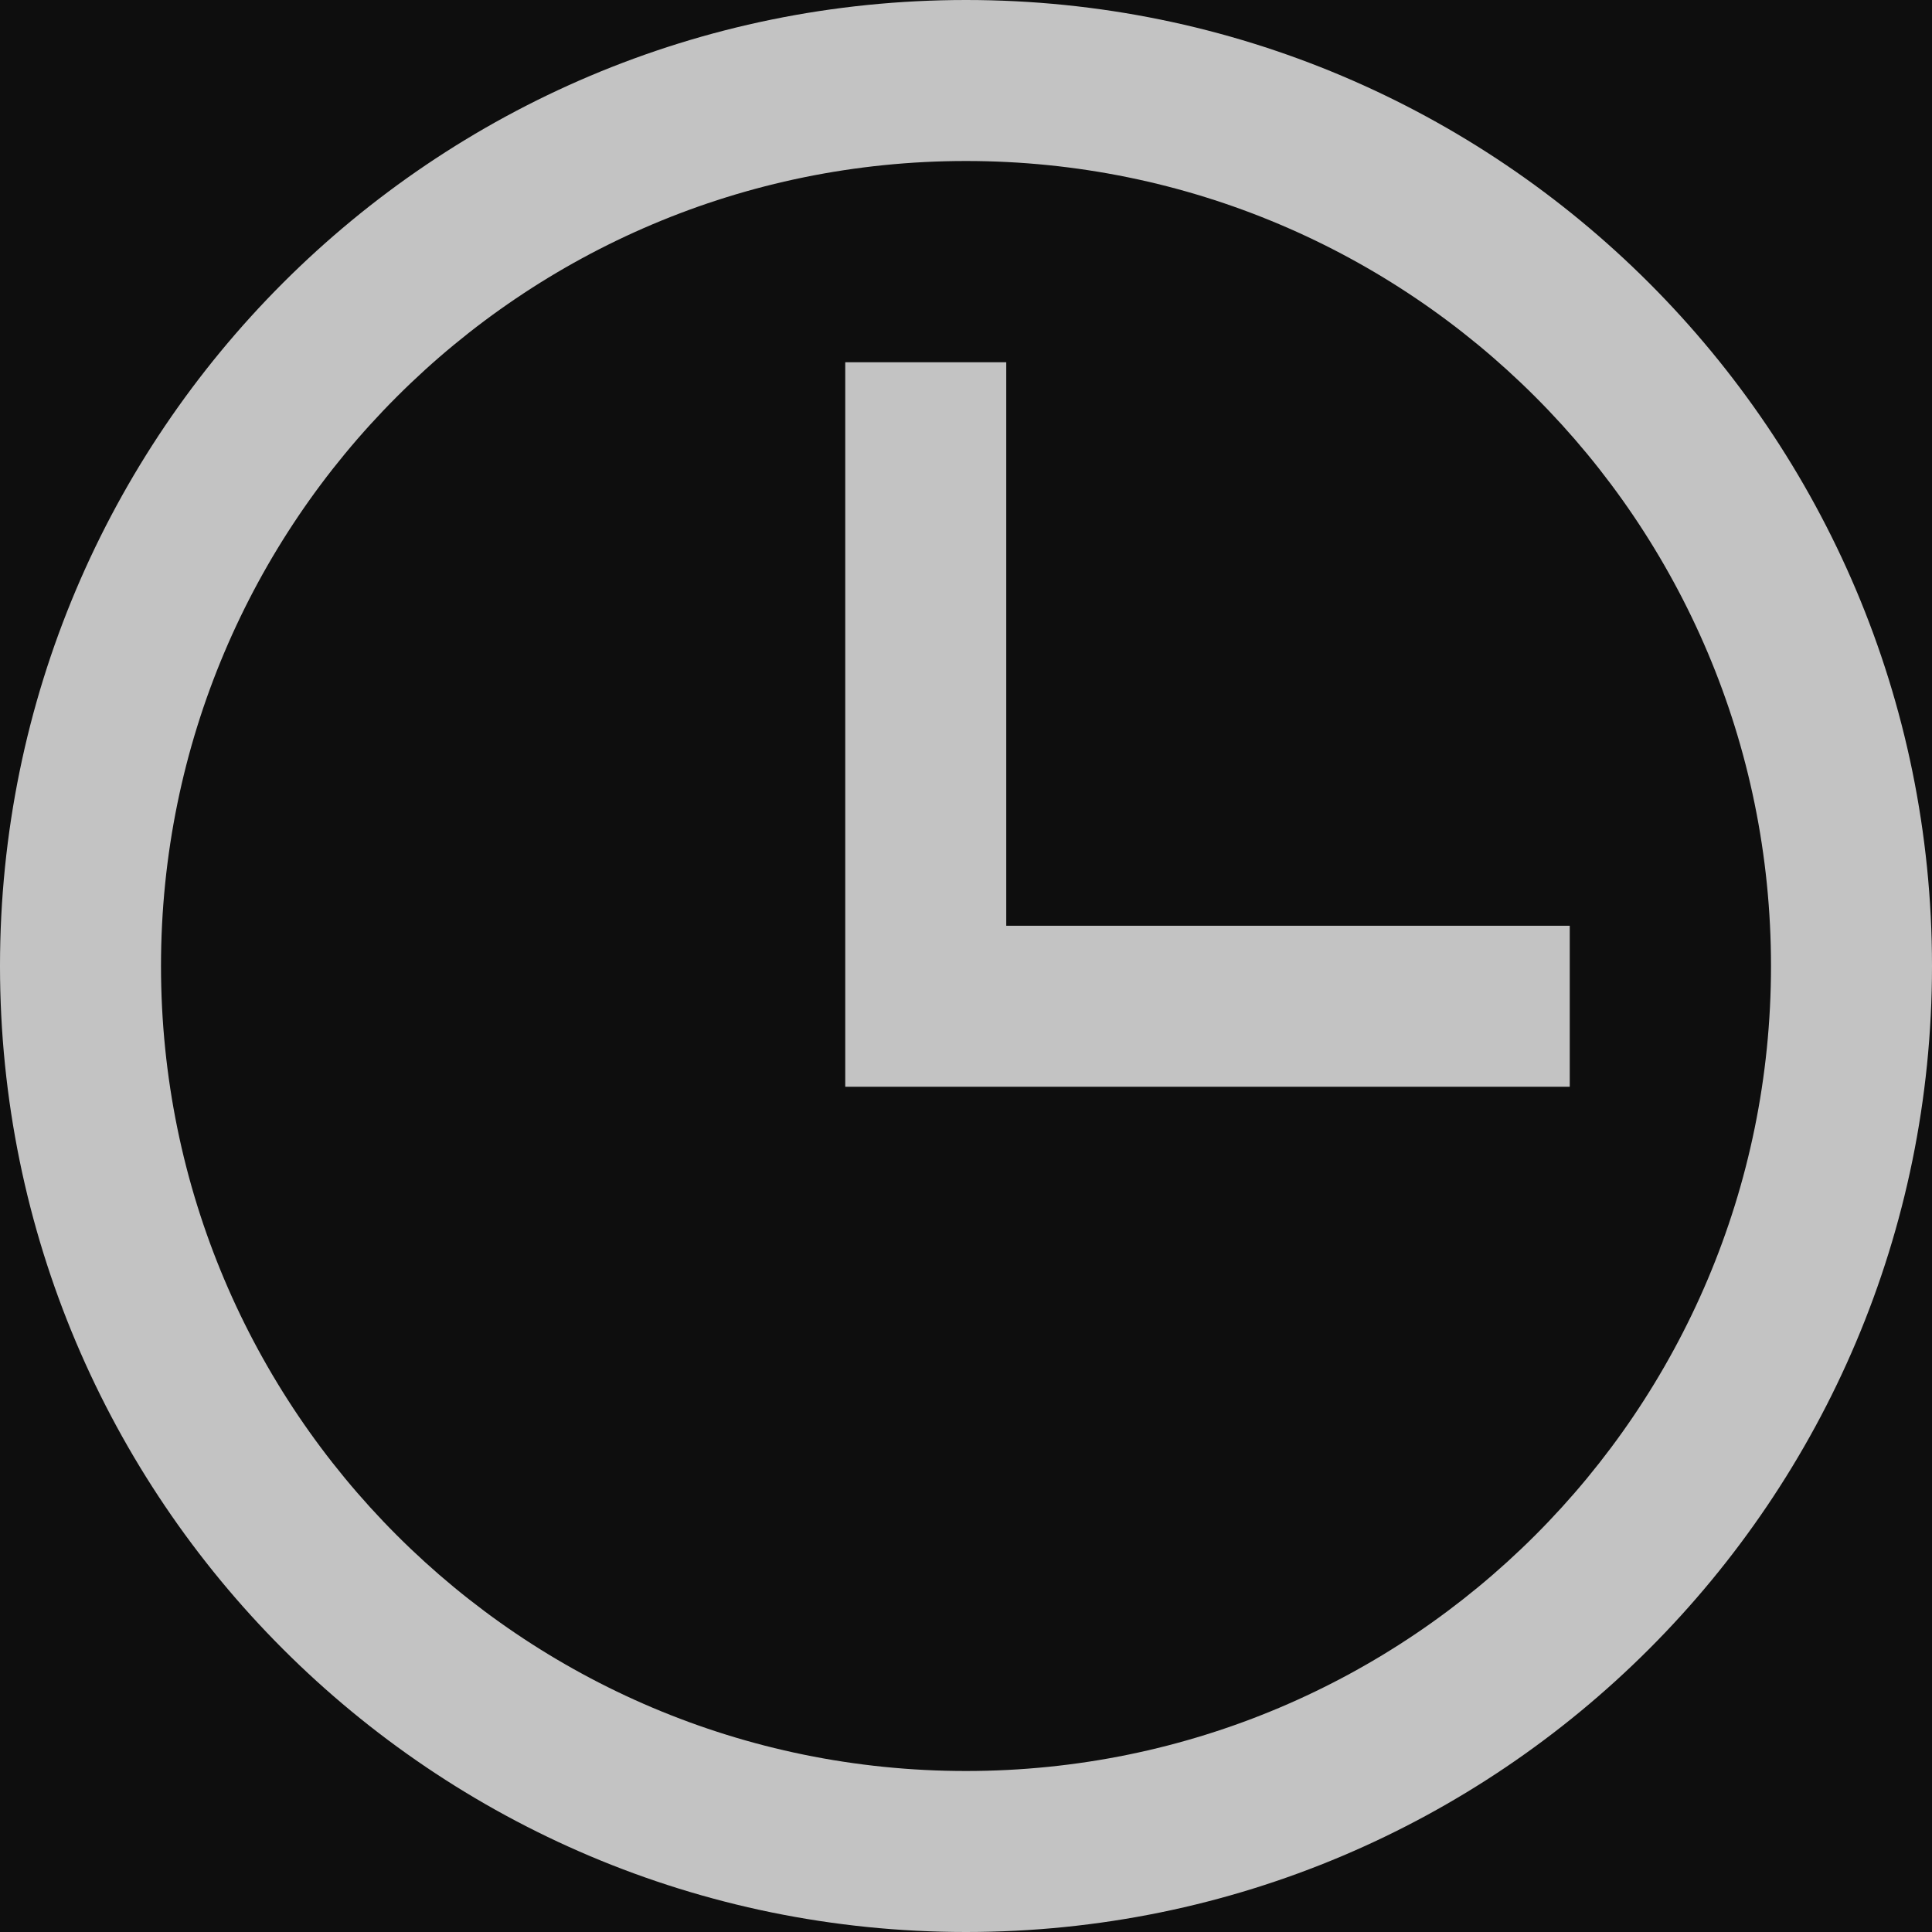
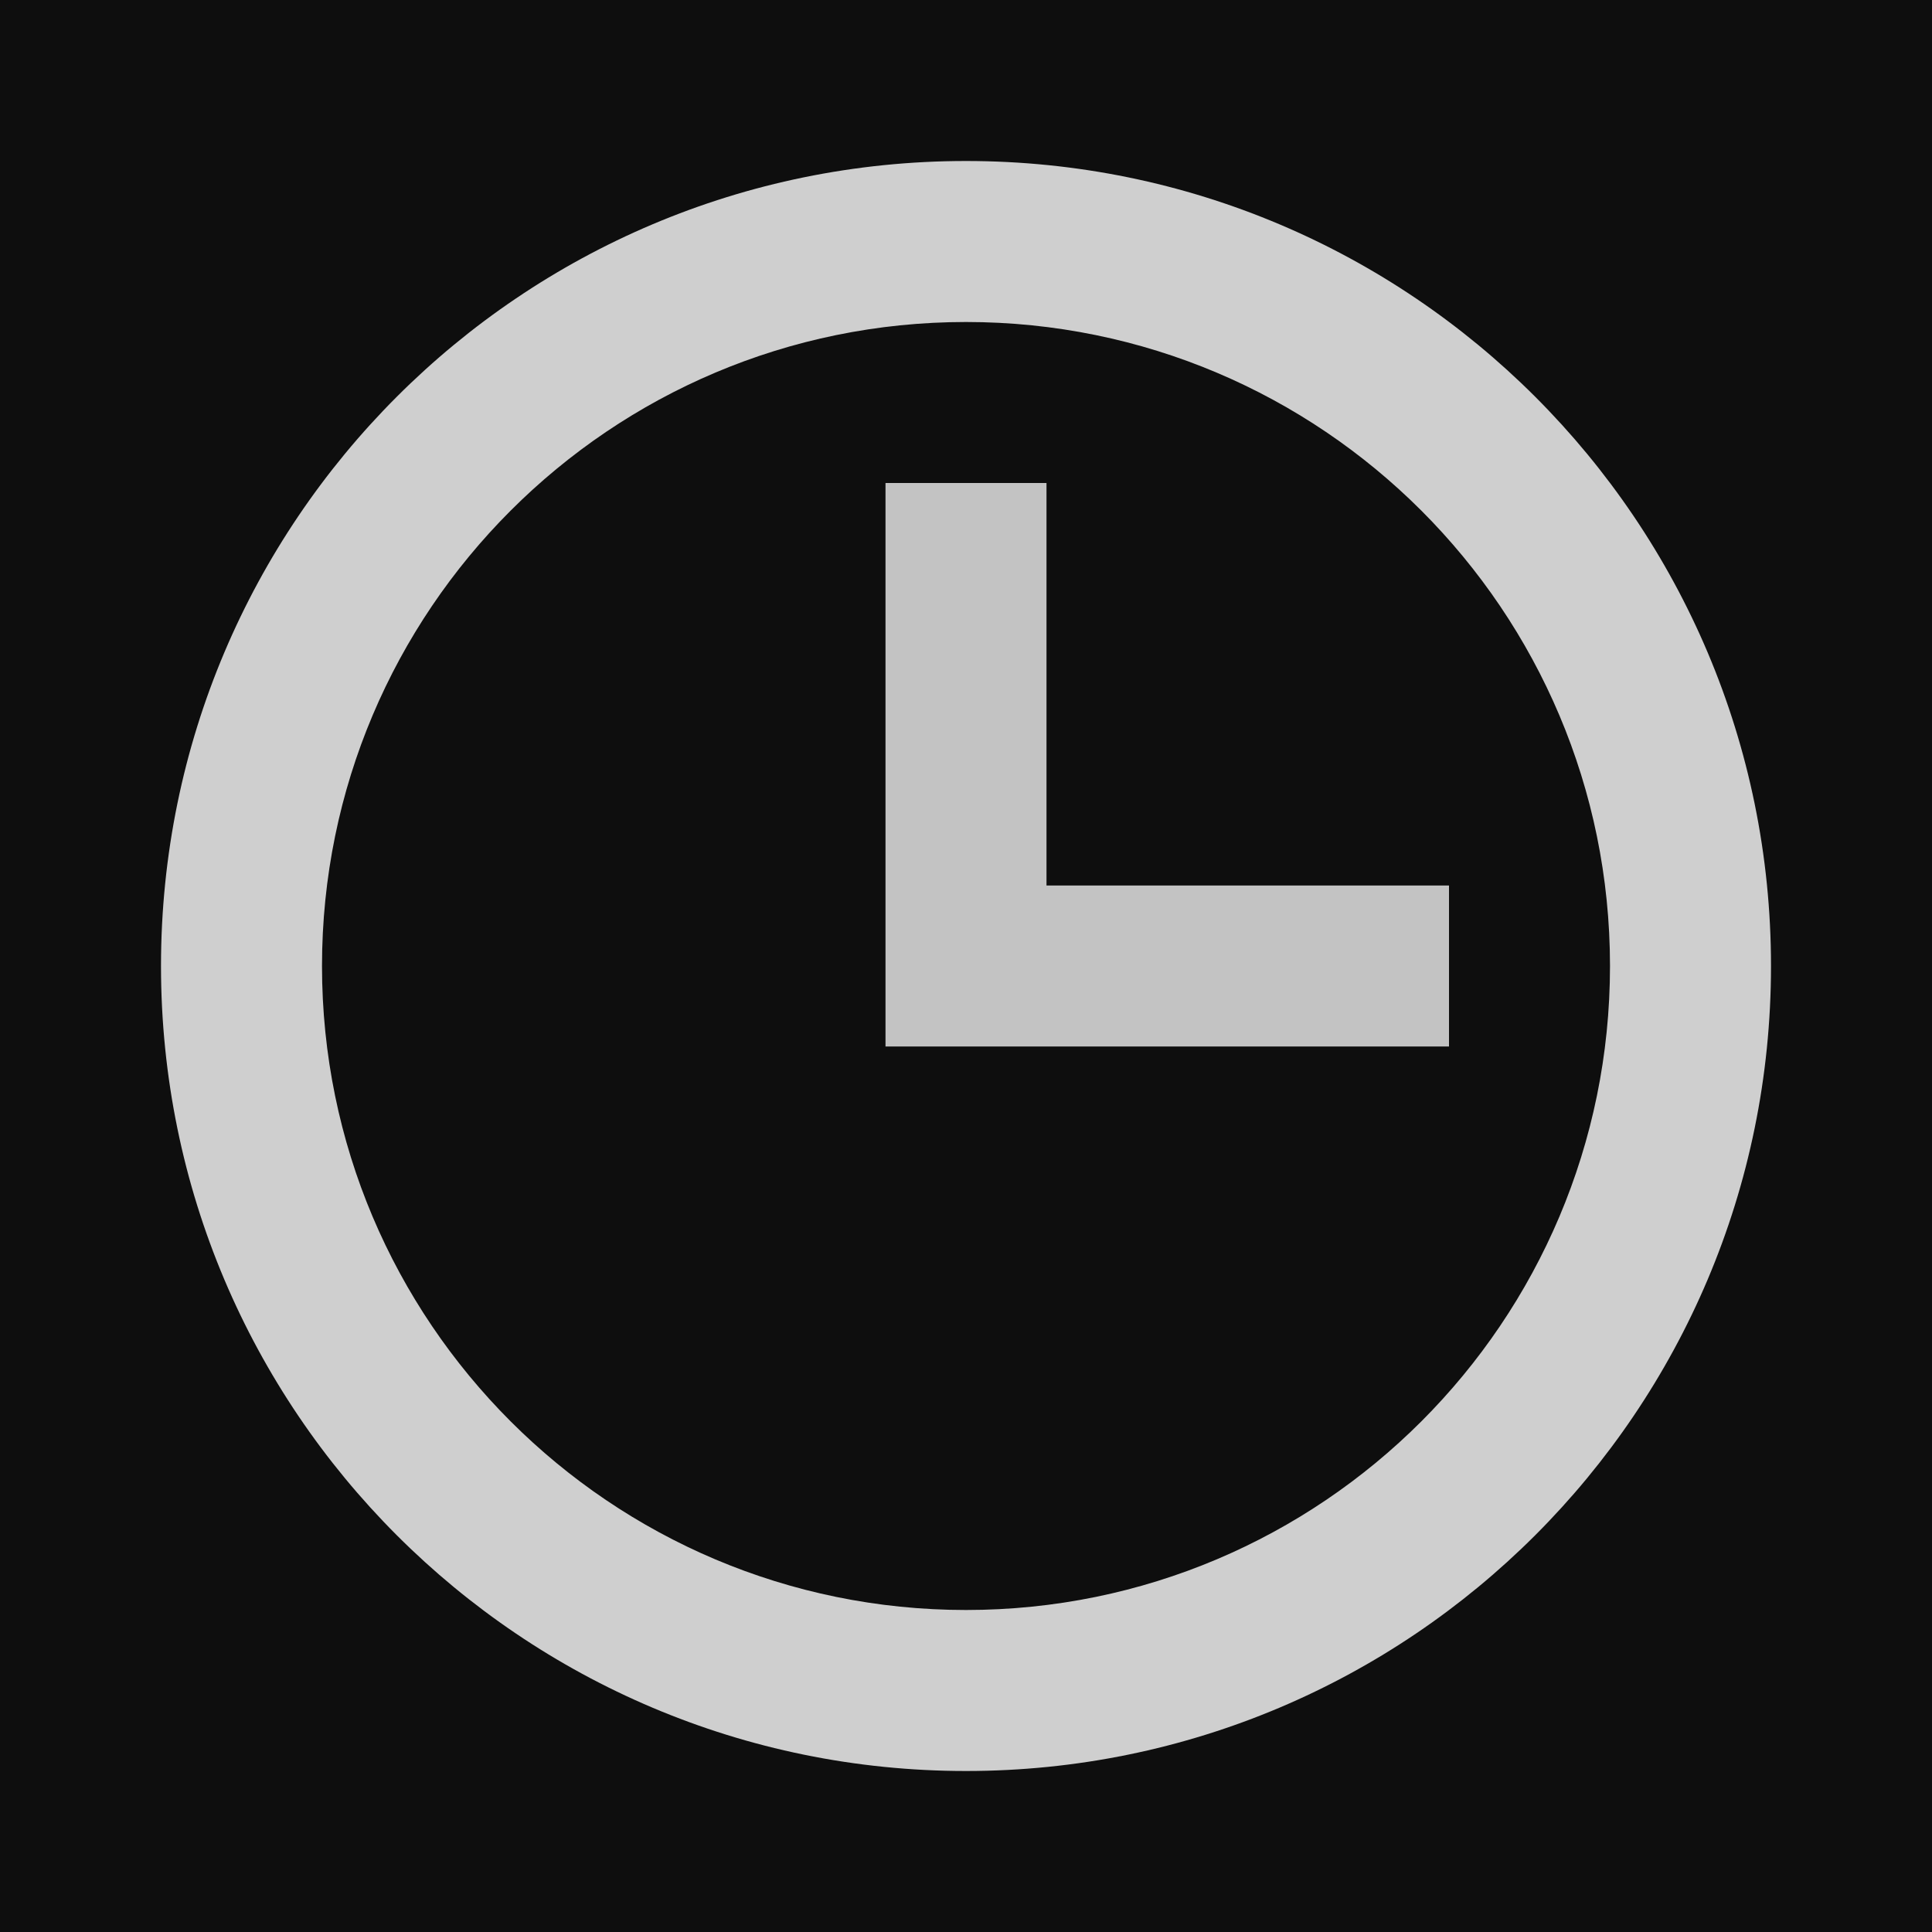
<svg xmlns="http://www.w3.org/2000/svg" xmlns:xlink="http://www.w3.org/1999/xlink" width="24" height="24" id="svg2" version="1.1">
  <defs id="defs4">
    <linearGradient id="linearGradient4946">
      <stop style="stop-color:#fff9ff;stop-opacity:0;" offset="0" id="stop4948" />
      <stop style="stop-color:#969696;stop-opacity:0.274;" offset="1" id="stop4950" />
    </linearGradient>
    <linearGradient id="linearGradient4898">
      <stop style="stop-color:#ffffff;stop-opacity:1;" offset="0" id="stop4900" />
      <stop style="stop-color:#ffffff;stop-opacity:0" offset="1" id="stop4902" />
    </linearGradient>
    <linearGradient id="linearGradient4268">
      <stop id="stop4270" offset="0" style="stop-color:#ffd300;stop-opacity:0;" />
      <stop id="stop4272" offset="1" style="stop-color:#ff9400;stop-opacity:0.538;" />
    </linearGradient>
    <linearGradient id="linearGradient4073">
      <stop style="stop-color:#ffd300;stop-opacity:0.682;" offset="0" id="stop4075" />
      <stop style="stop-color:#ffae00;stop-opacity:0.684;" offset="1" id="stop4077" />
    </linearGradient>
    <linearGradient id="linearGradient4043">
      <stop style="stop-color:#ffac00;stop-opacity:0.65;" offset="0" id="stop4045" />
      <stop style="stop-color:#ffa100;stop-opacity:0.855;" offset="1" id="stop4047" />
    </linearGradient>
    <linearGradient id="linearGradient4501">
      <stop style="stop-color:#fff5c6;stop-opacity:1;" offset="0" id="stop4503" />
      <stop style="stop-color:#ffd200;stop-opacity:0;" offset="1" id="stop4505" />
    </linearGradient>
    <linearGradient id="linearGradient4413">
      <stop style="stop-color:#ffd300;stop-opacity:0;" offset="0" id="stop4415" />
      <stop style="stop-color:#ffaa00;stop-opacity:1;" offset="1" id="stop4417" />
    </linearGradient>
    <linearGradient xlink:href="#linearGradient4413" id="linearGradient4419" x1="273.181" y1="42.943" x2="273.181" y2="477.368" gradientUnits="userSpaceOnUse" gradientTransform="matrix(0.9194159,0,0,0.9194159,21.33916,19.83656)" />
    <clipPath clipPathUnits="userSpaceOnUse" id="clipPath4528">
      <rect ry="74.064" y="61.156" x="58.095" height="398.192" width="398.192" id="rect4530" style="fill:#ffd300;fill-opacity:1;stroke:none" />
    </clipPath>
    <clipPath clipPathUnits="userSpaceOnUse" id="clipPath4534">
      <rect ry="74.064" y="61.156" x="58.095" height="398.192" width="398.192" id="rect4536" style="fill:#ffd300;fill-opacity:1;stroke:none" />
    </clipPath>
    <linearGradient xlink:href="#linearGradient4413" id="linearGradient3132" gradientUnits="userSpaceOnUse" gradientTransform="matrix(0.9194159,0,0,0.9194159,21.33916,19.83656)" x1="273.181" y1="42.943" x2="273.181" y2="477.368" />
    <radialGradient xlink:href="#linearGradient4501" id="radialGradient3142" gradientUnits="userSpaceOnUse" cx="265.187" cy="229.603" fx="265.187" fy="229.603" r="199.096" />
    <linearGradient xlink:href="#linearGradient4413" id="linearGradient3211" gradientUnits="userSpaceOnUse" gradientTransform="matrix(0.9194159,0,0,0.9194159,21.33916,19.83656)" x1="273.181" y1="42.943" x2="273.181" y2="477.368" />
    <linearGradient xlink:href="#linearGradient4073" id="linearGradient4079" x1="-249.935" y1="75.629" x2="-250.899" y2="443.268" gradientUnits="userSpaceOnUse" />
    <linearGradient xlink:href="#linearGradient4043" id="linearGradient4091" gradientUnits="userSpaceOnUse" x1="-261.518" y1="68.857" x2="-261.481" y2="449.97" />
    <linearGradient xlink:href="#linearGradient4073" id="linearGradient4095" gradientUnits="userSpaceOnUse" x1="-249.935" y1="75.629" x2="-250.899" y2="443.268" />
    <linearGradient xlink:href="#linearGradient4073" id="linearGradient4099" gradientUnits="userSpaceOnUse" x1="-249.935" y1="75.629" x2="-250.899" y2="443.268" />
    <linearGradient xlink:href="#linearGradient4073" id="linearGradient4103" gradientUnits="userSpaceOnUse" x1="-249.935" y1="75.629" x2="-250.899" y2="443.268" />
    <linearGradient xlink:href="#linearGradient4073" id="linearGradient4131" gradientUnits="userSpaceOnUse" x1="-251.296" y1="339.672" x2="-250.899" y2="450.073" gradientTransform="translate(0,12)" />
    <clipPath clipPathUnits="userSpaceOnUse" id="clipPath4163">
      <path id="path4165" d="m -107.562,60.75 c -104.095,-0.386 -204.159,-0.281 -308.229,-0.281 -22.269,0.414 -40.396,27.311 -40.021,61.906 0.738,100.526 -1.664,201.103 1.406,301.594 6.212,25.023 33.017,36.846 59.125,36.627 100.787,-0.816 190.736,-0.299 290.806,0 25.372,-6.386 45.851,-28.258 46.85,-55.947 C -57.741,305.095 -57.375,197.323 -57.639,97.125 -62.413,75.515 -85.722,59.993 -107.562,60.75 z" style="fill:url(#linearGradient4167);fill-opacity:1;stroke:none" />
    </clipPath>
    <linearGradient xlink:href="#linearGradient4043" id="linearGradient4167" gradientUnits="userSpaceOnUse" x1="-261.518" y1="68.857" x2="-261.481" y2="449.97" />
    <linearGradient xlink:href="#linearGradient4073" id="linearGradient4176" gradientUnits="userSpaceOnUse" gradientTransform="translate(0,12)" x1="-251.296" y1="339.672" x2="-250.899" y2="450.073" />
    <linearGradient xlink:href="#linearGradient4073" id="linearGradient4180" gradientUnits="userSpaceOnUse" x1="-249.935" y1="75.629" x2="-250.899" y2="443.268" gradientTransform="translate(-636.9379,263.2792)" />
    <linearGradient xlink:href="#linearGradient4043" id="linearGradient4184" gradientUnits="userSpaceOnUse" x1="-261.518" y1="48.631" x2="-261.481" y2="449.97" gradientTransform="matrix(0.9418892,0,0,0.9516613,-14.89791,12.55384)" />
    <linearGradient xlink:href="#linearGradient4043" id="linearGradient4216" gradientUnits="userSpaceOnUse" gradientTransform="matrix(0.923021,0,0,0.9325973,-21.48496,17.30038)" x1="-261.518" y1="48.631" x2="-261.481" y2="449.97" />
    <linearGradient xlink:href="#linearGradient4268" id="linearGradient4274" gradientUnits="userSpaceOnUse" gradientTransform="matrix(0.923021,0,0,0.9325973,-21.48496,39.30038)" x1="-261.518" y1="355.124" x2="-261.481" y2="449.97" />
    <clipPath clipPathUnits="userSpaceOnUse" id="clipPath4310">
      <path id="path4312" d="m -100.9,60.609 -311.66,0 c -22.273,0 -42.549,19.257 -42.549,43.268 l 0,311.657 c 0,25.876 16.441,43.268 42.549,43.268 l 311.66,0 c 27.143,0 43.268,-15.541 43.268,-43.268 l 0,-311.657 c 0,-22.131 -21.414,-43.268 -43.268,-43.268 z" style="fill:#fff9af;fill-opacity:1;stroke:none" />
    </clipPath>
    <filter id="filter4862" width="1.5" height="1.5" x="-0.25" y="-0.25" color-interpolation-filters="sRGB">
      <feGaussianBlur id="feGaussianBlur4864" in="SourceAlpha" stdDeviation="20" result="blur" />
      <feColorMatrix id="feColorMatrix4866" result="bluralpha" type="matrix" values="1 0 0 0 0 0 1 0 0 0 0 0 1 0 0 0 0 0 0.6 0 " />
      <feOffset id="feOffset4868" in="bluralpha" dx="-2.47025e-15" dy="20" result="offsetBlur" />
      <feMerge id="feMerge4870">
        <feMergeNode id="feMergeNode4872" in="offsetBlur" />
        <feMergeNode id="feMergeNode4874" in="SourceGraphic" />
      </feMerge>
    </filter>
    <linearGradient xlink:href="#linearGradient4898" id="linearGradient4904" x1="-260.186" y1="62.698" x2="-261.176" y2="245.93" gradientUnits="userSpaceOnUse" />
    <linearGradient xlink:href="#linearGradient4043" id="linearGradient4908" gradientUnits="userSpaceOnUse" gradientTransform="matrix(0.923021,0,0,0.9325973,-21.48496,17.30038)" x1="-261.518" y1="48.631" x2="-261.481" y2="449.97" />
    <linearGradient xlink:href="#linearGradient4898" id="linearGradient4922" gradientUnits="userSpaceOnUse" x1="-260.186" y1="62.698" x2="-261.176" y2="245.93" />
    <linearGradient xlink:href="#linearGradient4043" id="linearGradient4924" gradientUnits="userSpaceOnUse" gradientTransform="matrix(0.923021,0,0,0.9325973,-21.48496,17.30038)" x1="-261.518" y1="48.631" x2="-261.481" y2="449.97" />
    <linearGradient xlink:href="#linearGradient4268" id="linearGradient4926" gradientUnits="userSpaceOnUse" gradientTransform="matrix(0.923021,0,0,0.9325973,-21.48496,39.30038)" x1="-261.518" y1="355.124" x2="-261.481" y2="449.97" />
    <linearGradient xlink:href="#linearGradient4268" id="linearGradient4938" gradientUnits="userSpaceOnUse" gradientTransform="matrix(0.923021,0,0,0.9325973,-21.48496,39.30038)" x1="-261.518" y1="408.786" x2="-261.481" y2="449.97" />
    <linearGradient xlink:href="#linearGradient4043" id="linearGradient4940" gradientUnits="userSpaceOnUse" gradientTransform="matrix(0.923021,0,0,0.9325973,-21.48496,17.30038)" x1="-261.518" y1="48.631" x2="-261.481" y2="449.97" />
    <linearGradient xlink:href="#linearGradient4946" id="linearGradient4952" x1="254.818" y1="337.679" x2="254.821" y2="457.98" gradientUnits="userSpaceOnUse" />
    <clipPath clipPathUnits="userSpaceOnUse" id="clipPath4958">
      <path id="path4960" d="m 255.583,161.975 c -10.428,5.902 -7.613,20.587 -9.204,30.686 -2.456,37.205 2.841,74.944 -3.389,111.814 -1.554,11.442 -11.724,21.288 -23.594,20.406 -25.895,-1.839 -40.556,-30.611 -66.781,-31.719 -6.512,-0.848 -16.292,2.368 -15.375,10.406 1.783,7.826 11.803,6.23 17.688,8.094 21.146,5.765 38.038,23.939 42.202,45.521 5.917,19.718 13.192,39.049 24.986,56.072 4.488,8.795 8.099,32.76 9.969,42.471 30.032,0 58.412,-0.23 86.733,-2e-5 1.243,-35.187 42.832,-72.635 47.174,-108.252 2.278,-17.688 -2.249,-39.557 -19.438,-48.188 -8.062,-2.935 -17.6,3.463 -24.969,-1.844 -4.863,-8.757 -10.823,-18.615 -21.812,-19.594 -7.438,-1.326 -16.549,2.365 -22.812,-2.594 -11.872,-27.543 -8.212,-58.467 -11.625,-87.562 -1.498,-8.583 -2.731,-17.948 -7.438,-25.25 -0.706,-0.298 -1.537,-0.658 -2.312,-0.469 z" style="fill:#ffffff;fill-opacity:1;stroke:none" />
    </clipPath>
    <clipPath clipPathUnits="userSpaceOnUse" id="clipPath4974">
      <path id="path4976" d="m -109.481,61.356 -297.623,0 c -21.27,0 -40.633,18.66 -40.633,41.927 l 0,302.004 c 0,25.075 15.7,41.928 40.633,41.928 l 297.623,0 c 25.921,0 41.319,-15.059 41.319,-41.928 l 0,-302.004 c 0,-21.445 -20.45,-41.927 -41.319,-41.927 z" style="fill:#fff9af;fill-opacity:1;stroke:none" />
    </clipPath>
    <linearGradient xlink:href="#linearGradient4946" id="linearGradient3880" gradientUnits="userSpaceOnUse" x1="254.818" y1="337.679" x2="254.821" y2="457.98" />
    <linearGradient xlink:href="#linearGradient4946" id="linearGradient3890" gradientUnits="userSpaceOnUse" x1="254.818" y1="337.679" x2="254.821" y2="457.98" />
    <filter id="filter4037" width="1.5" height="1.5" x="-0.25" y="-0.25" color-interpolation-filters="sRGB">
      <feGaussianBlur id="feGaussianBlur4039" in="SourceAlpha" stdDeviation="3" result="blur" />
      <feColorMatrix id="feColorMatrix4041" result="bluralpha" type="matrix" values="1 0 0 0 0 0 1 0 0 0 0 0 1 0 0 0 0 0 0.8 0 " />
      <feOffset id="feOffset4043" in="bluralpha" dx="0" dy="5" result="offsetBlur" />
      <feMerge id="feMerge4045">
        <feMergeNode id="feMergeNode4047" in="offsetBlur" />
        <feMergeNode id="feMergeNode4049" in="SourceGraphic" />
      </feMerge>
    </filter>
    <clipPath clipPathUnits="userSpaceOnUse" id="clipPath4097">
      <rect ry="29.818" y="40.898" x="36.266" height="414.539" width="431.037" id="rect4099" style="fill:#000000;fill-opacity:1;stroke:none;display:inline" />
    </clipPath>
    <filter id="filter4318" width="1.5" height="1.5" x="-0.25" y="-0.25" color-interpolation-filters="sRGB">
      <feGaussianBlur id="feGaussianBlur4320" in="SourceAlpha" stdDeviation="10" result="blur" />
      <feColorMatrix id="feColorMatrix4322" result="bluralpha" type="matrix" values="1 0 0 0 0 0 1 0 0 0 0 0 1 0 0 0 0 0 0.5 0 " />
      <feOffset id="feOffset4324" in="bluralpha" dx="0" dy="20" result="offsetBlur" />
      <feMerge id="feMerge4326">
        <feMergeNode id="feMergeNode4328" in="offsetBlur" />
        <feMergeNode id="feMergeNode4330" in="SourceGraphic" />
      </feMerge>
    </filter>
    <filter id="filter4351" width="1.5" height="1.5" x="-0.25" y="-0.25" color-interpolation-filters="sRGB">
      <feGaussianBlur id="feGaussianBlur4353" in="SourceAlpha" stdDeviation="10" result="blur" />
      <feColorMatrix id="feColorMatrix4355" result="bluralpha" type="matrix" values="1 0 0 0 0 0 1 0 0 0 0 0 1 0 0 0 0 0 0.5 0 " />
      <feOffset id="feOffset4357" in="bluralpha" dx="0" dy="20" result="offsetBlur" />
      <feMerge id="feMerge4359">
        <feMergeNode id="feMergeNode4361" in="offsetBlur" />
        <feMergeNode id="feMergeNode4363" in="SourceGraphic" />
      </feMerge>
    </filter>
    <linearGradient xlink:href="#linearGradient4946" id="linearGradient3109" gradientUnits="userSpaceOnUse" x1="254.818" y1="337.679" x2="254.821" y2="457.98" />
  </defs>
  <g id="background" transform="translate(0,-488)">
    <rect style="fill:#000000;fill-opacity:0.941;stroke:none" id="rect3864" width="24" height="24" x="0" y="488" />
  </g>
  <g id="icon" transform="translate(0,-1000)" style="display:inline">
-     <path style="opacity:0.8;fill:#ffffff;fill-opacity:0.941;stroke:none" d="M 12,0 C 5.373,0 0,5.373 0,12 0,18.627 5.373,24 12,24 18.627,24 24,18.627 24,12 24,5.373 18.627,0 12,0 z m 0,2 C 17.523,2 22,6.477 22,12 22,17.523 17.523,22 12,22 6.477,22 2,17.523 2,12 2,6.477 6.477,2 12,2 z" id="path3080" transform="translate(0,1000)" />
-     <path transform="translate(0,512)" style="opacity:0.8;fill:#ffffff;fill-opacity:0.941;stroke:none" d="m 10.5,492.5 0,7 0,2 2,0 7,0 0,-2 -7,0 0,-7 -2,0 z" id="rect3078" />
+     <path style="opacity:0.8;fill:#ffffff;fill-opacity:0.941;stroke:none" d="M 11 6 L 11 11 L 11 13 L 18 13 L 18 11 L 13 11 L 13 6 L 11 6 z " transform="translate(0,1000)" id="rect3078" />
+     <path style="opacity:0.8;fill:#ffffff;fill-opacity:1;stroke:none" d="M 12 2 C 6.477 2 2 6.477 2 12 C 2 17.523 6.477 22 12 22 C 17.523 22 22 17.523 22 12 C 22 6.477 17.523 2 12 2 z M 12 4 C 16.418 4 20 7.582 20 12 C 20 16.418 16.418 20 12 20 C 7.582 20 4 16.418 4 12 C 4 7.582 7.582 4 12 4 z " transform="translate(0,1000)" id="path3847" />
  </g>
</svg>
